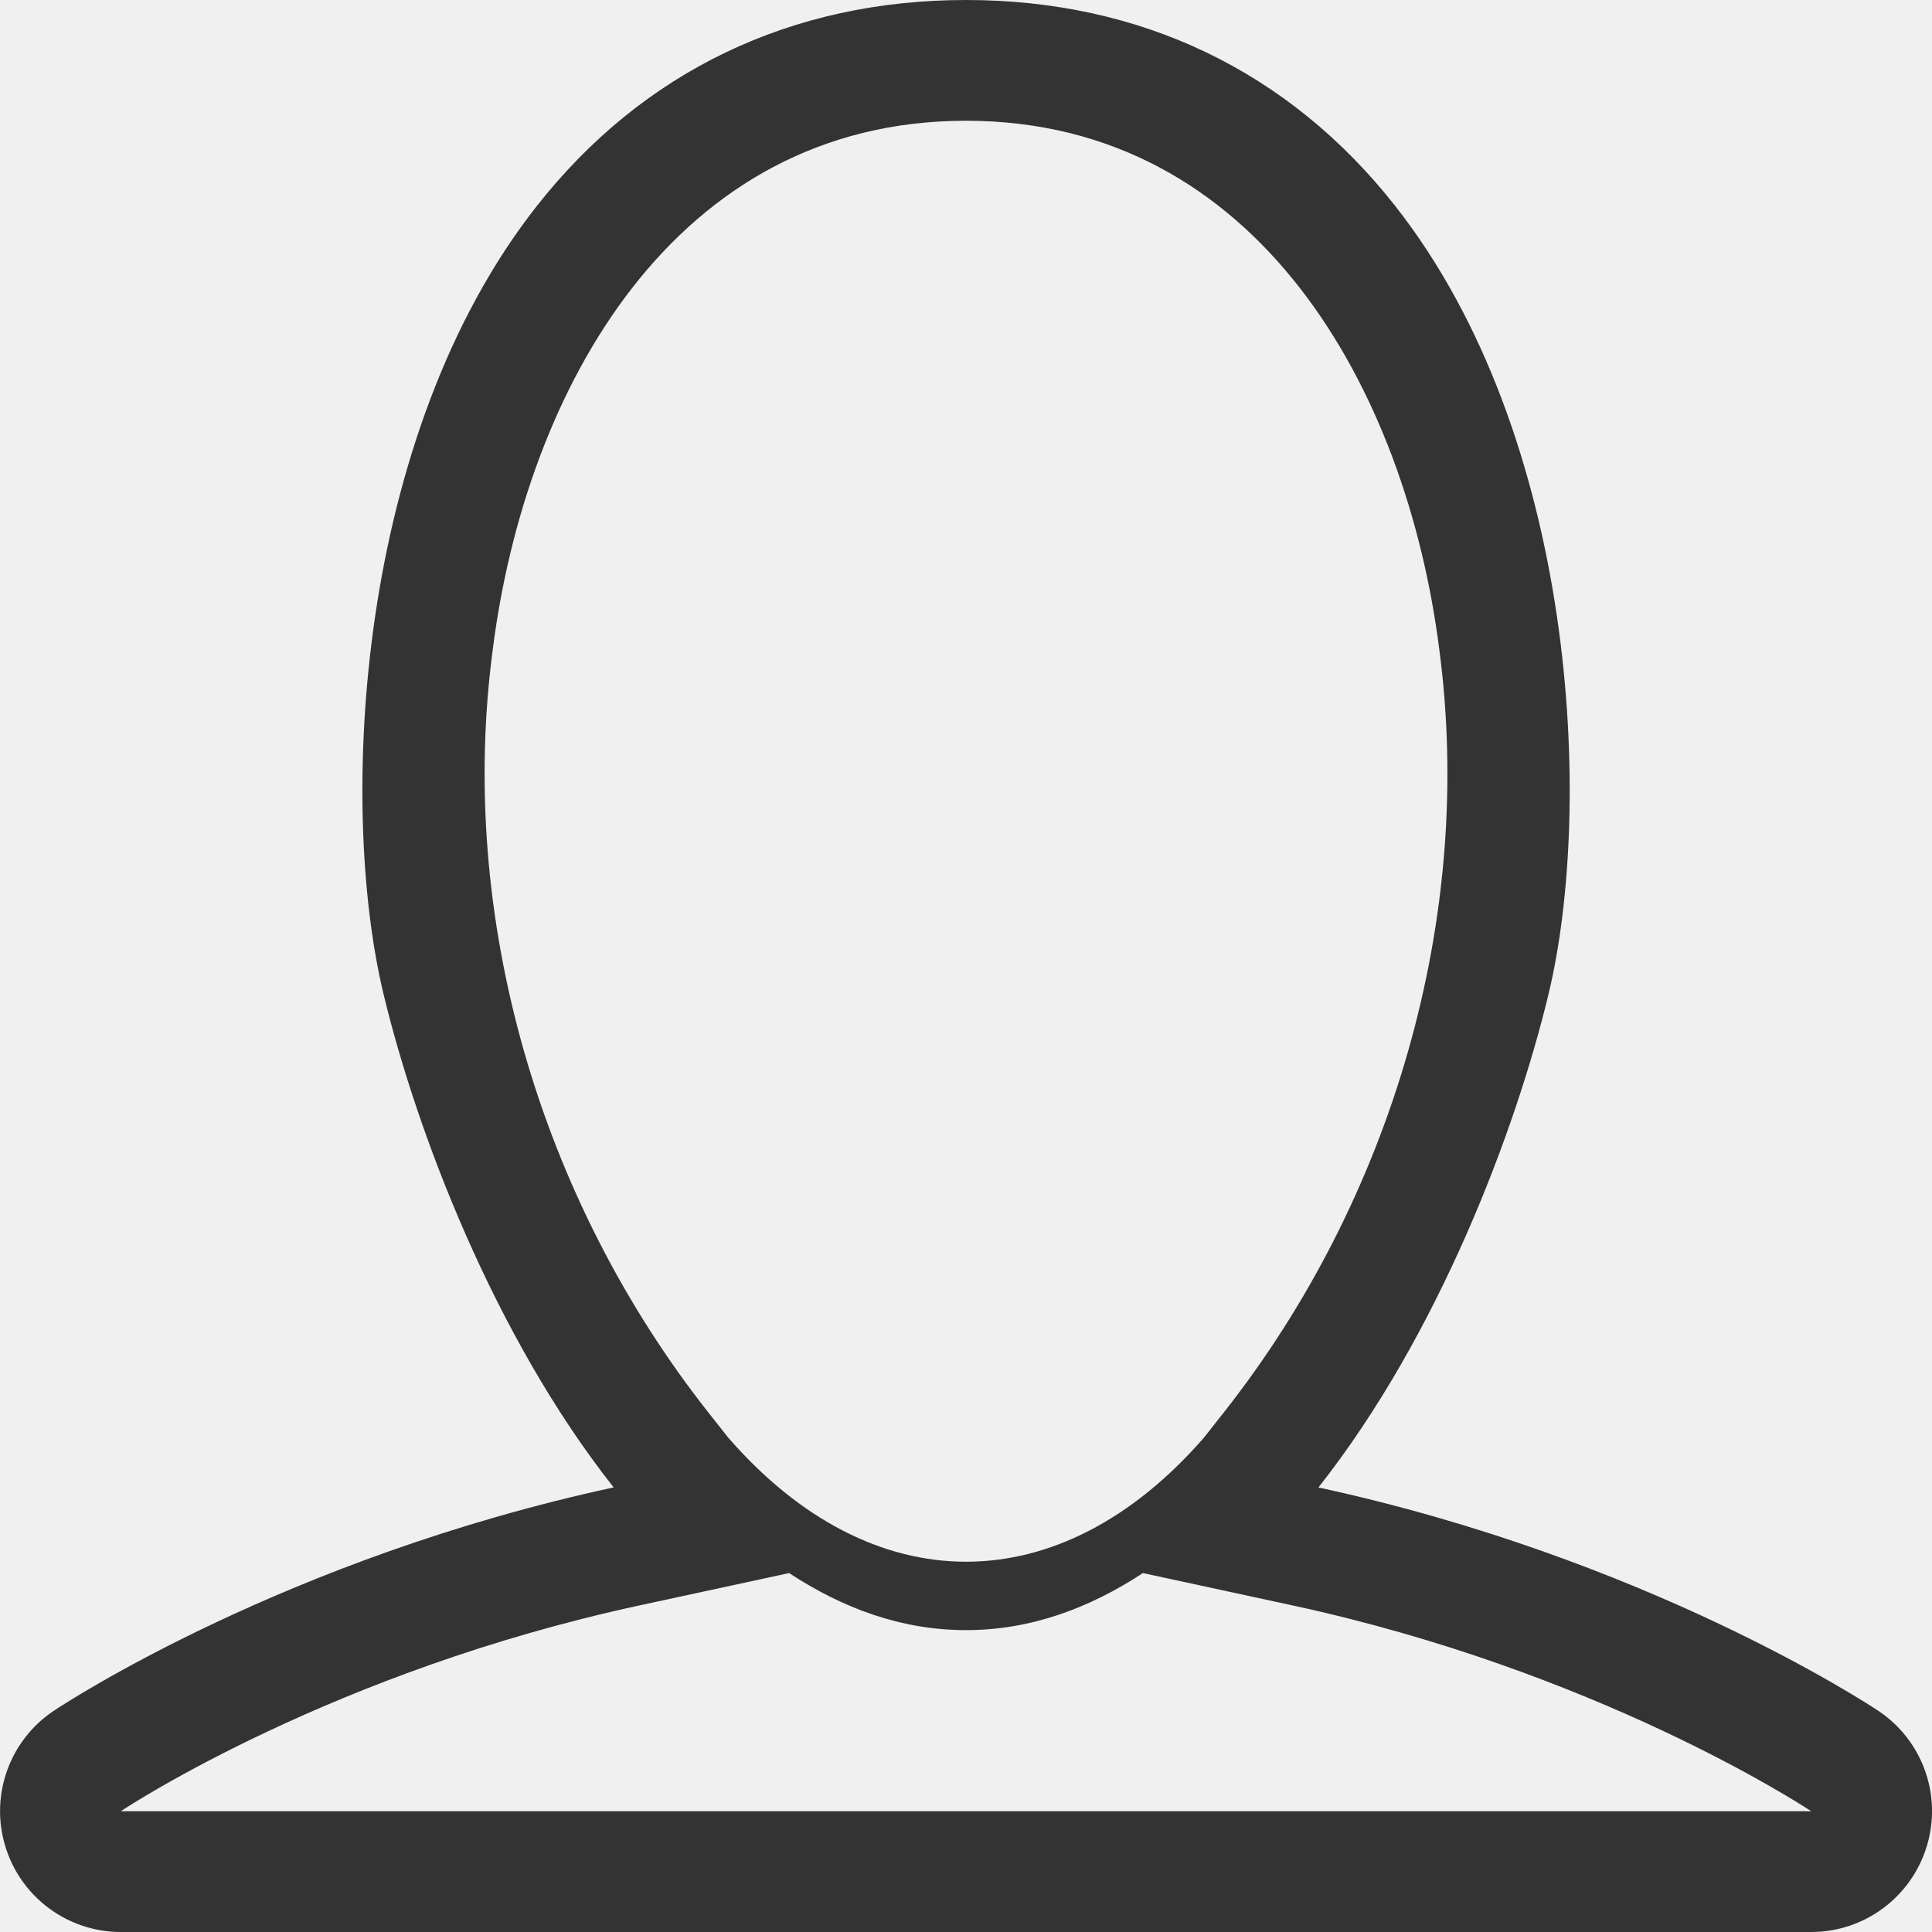
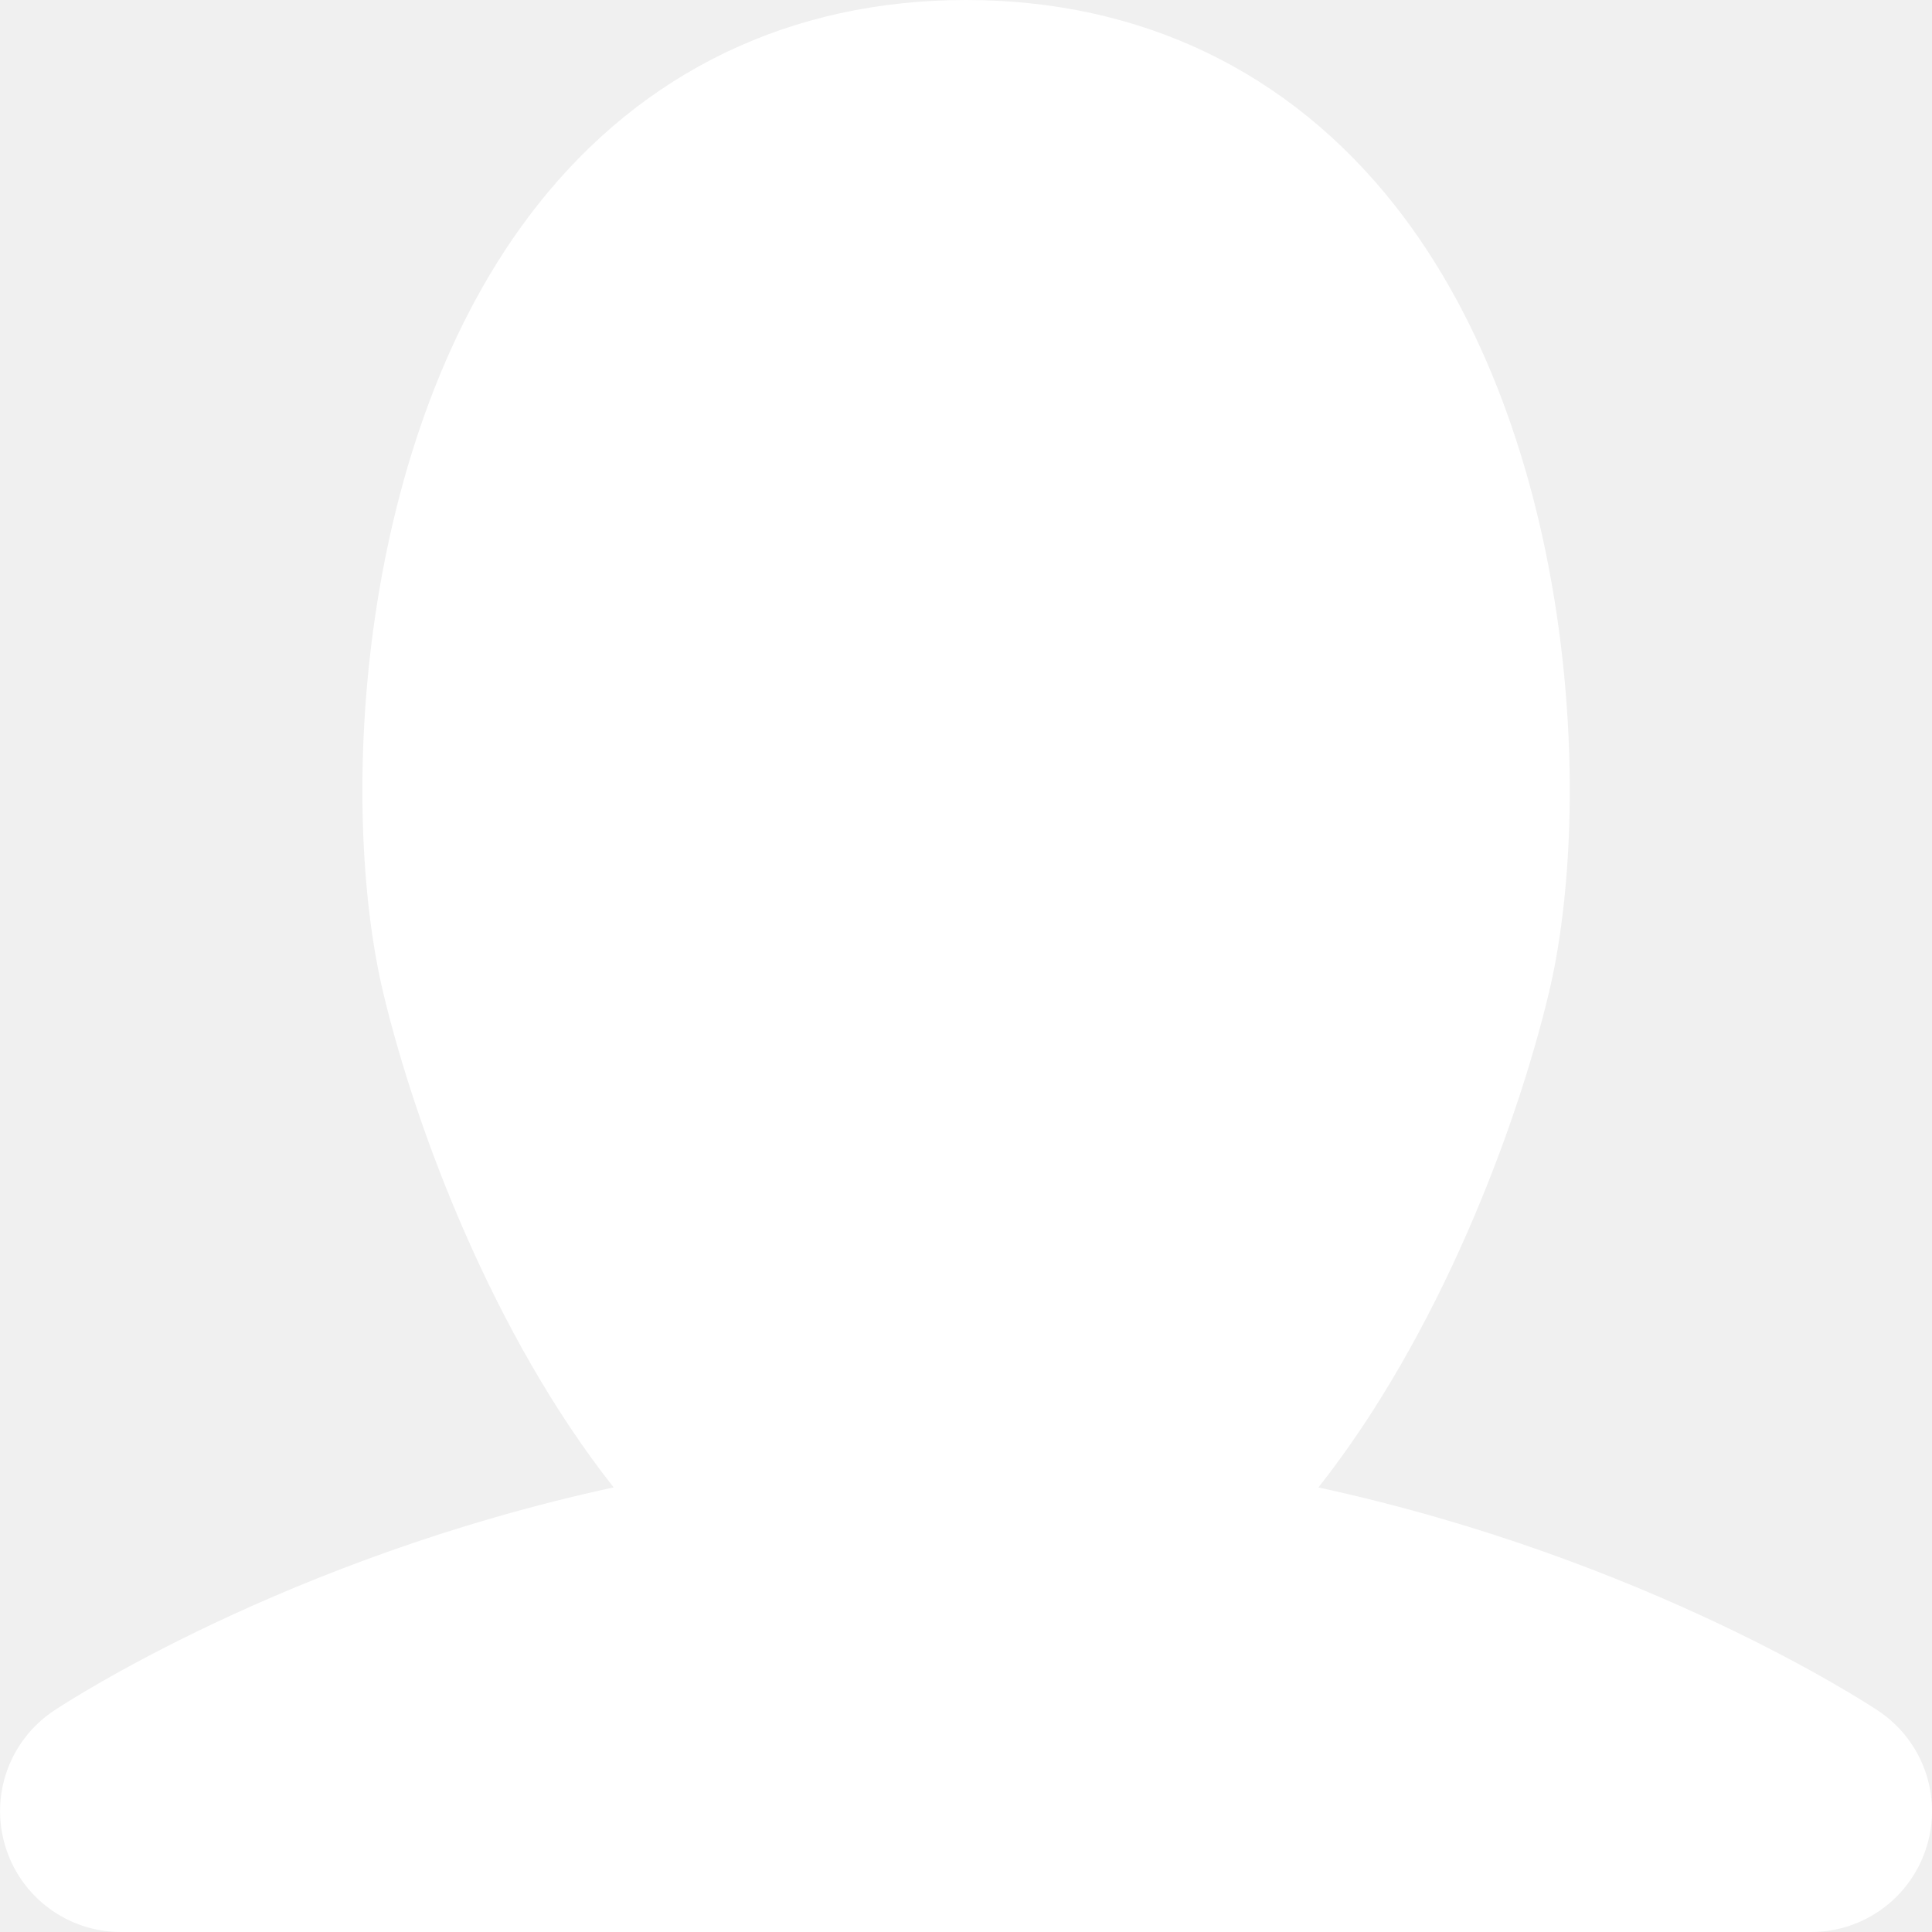
- <svg xmlns="http://www.w3.org/2000/svg" enable-background="new 0 0 32 32" height="32px" id="Layer_1" version="1.1" viewBox="0 0 32 32" width="32px" xml:space="preserve">
-   <path d="M31.11,28.336c-0.201-0.133-3.848-2.525-9.273-3.699c1.99-2.521,3.268-5.912,3.811-8.169  c0.754-3.128,0.461-9.248-2.543-13.062C21.349,1.177,18.892,0,16,0c-2.892,0-5.349,1.178-7.104,3.406  C5.892,7.219,5.6,13.339,6.353,16.467c0.543,2.257,1.82,5.648,3.811,8.169c-5.425,1.174-9.072,3.566-9.272,3.699  c-0.733,0.488-1.061,1.4-0.805,2.242C0.341,31.422,1.12,32,2,32h28c0.881,0,1.658-0.578,1.914-1.422  C32.171,29.736,31.843,28.824,31.11,28.336z M20.267,23.398l-0.326,0.414c-2.385,2.74-5.495,2.74-7.879,0l-0.327-0.414  c-2.785-3.529-4.167-8.197-3.572-12.65C8.708,6.469,11.16,2,16,2c4.84,0,7.293,4.47,7.838,8.749  C24.431,15.204,23.054,19.867,20.267,23.398z M2,30c0.138-0.092,3.526-2.314,8.586-3.408l2.484-0.537C13.957,26.637,14.93,27,16,27  c1.071,0,2.043-0.363,2.93-0.945l2.484,0.537c5.02,1.086,8.396,3.283,8.586,3.408H2z" fill="#333333" id="usericon" />
+ <svg xmlns="http://www.w3.org/2000/svg" version="1.1" id="Layer_1" x="0px" y="0px" width="32px" height="32px" viewBox="0 0 32 32" enable-background="new 0 0 32 32" xml:space="preserve">
+   <path fill="#FFFFFF" d="M31.109,28.336c-0.2-0.133-3.848-2.525-9.272-3.699c1.99-2.521,3.269-5.912,3.812-8.169  c0.754-3.128,0.461-9.248-2.543-13.062C21.35,1.177,18.893,0,16,0c-2.892,0-5.349,1.178-7.104,3.406  C5.892,7.219,5.6,13.339,6.353,16.467c0.543,2.258,1.82,5.648,3.811,8.169c-5.425,1.175-9.072,3.566-9.272,3.699  c-0.733,0.488-1.061,1.399-0.805,2.242C0.341,31.422,1.12,32,2,32h28c0.881,0,1.658-0.578,1.914-1.422  C32.171,29.736,31.843,28.824,31.109,28.336z" />
</svg>
